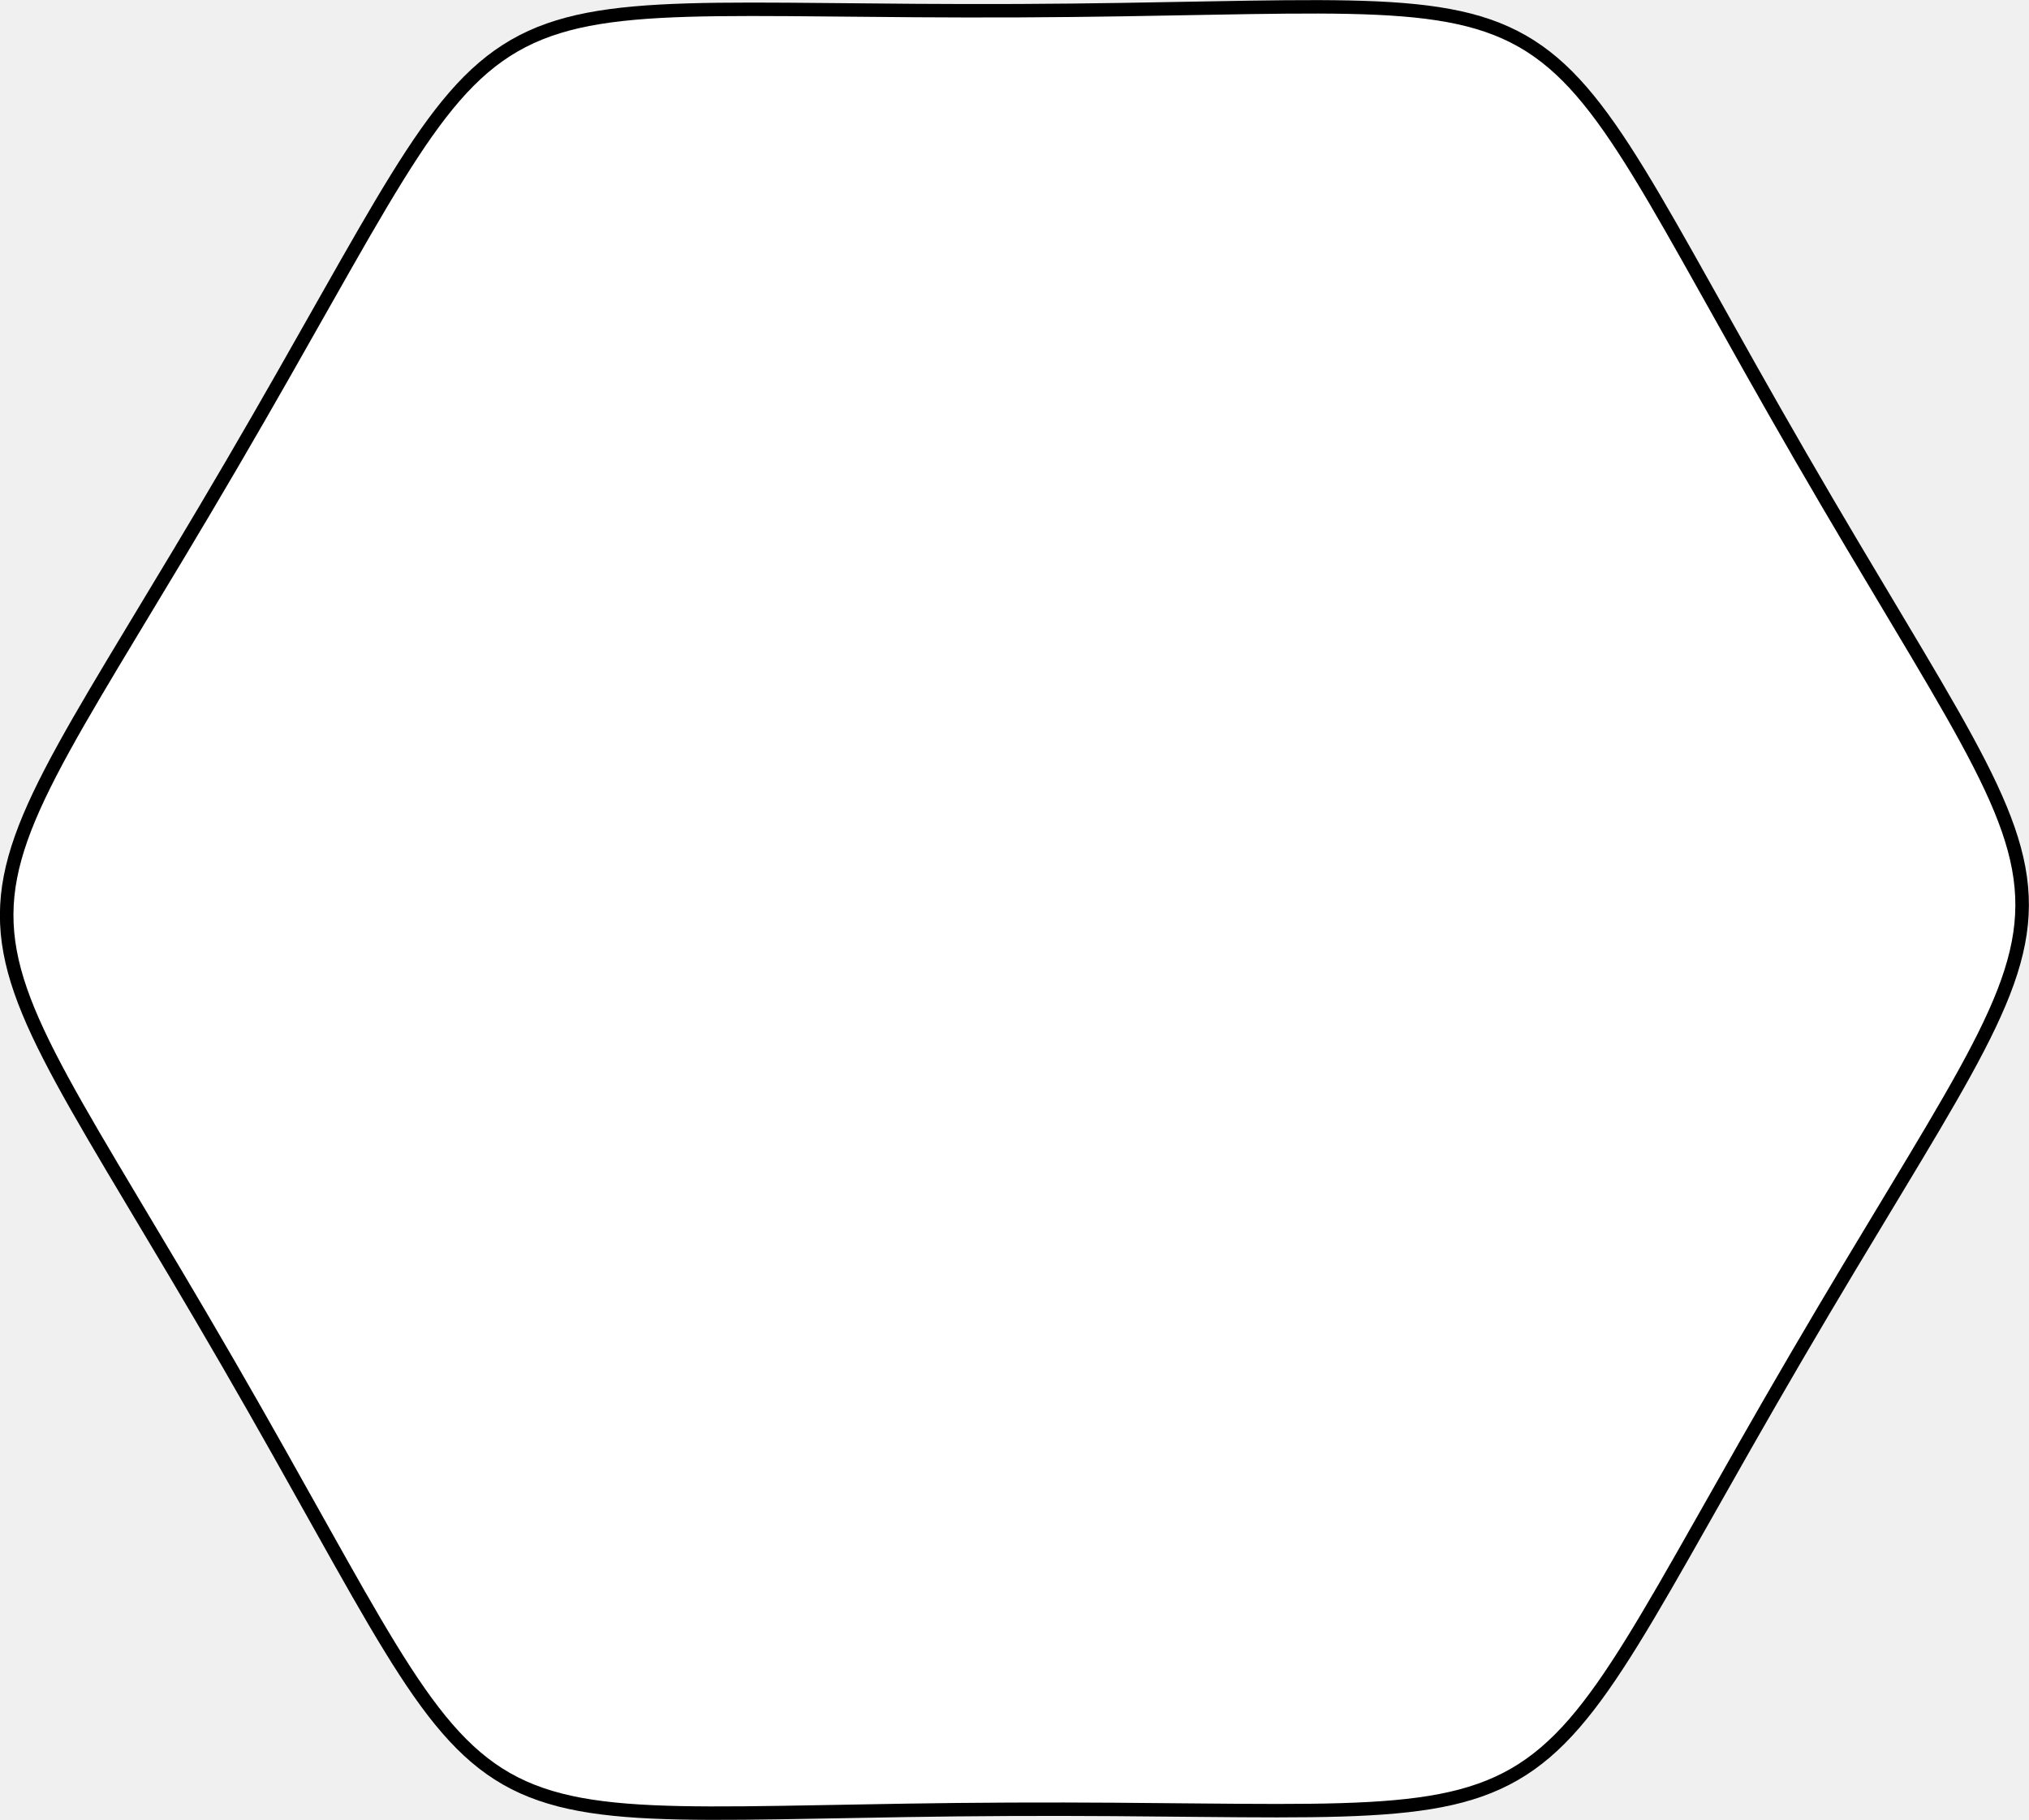
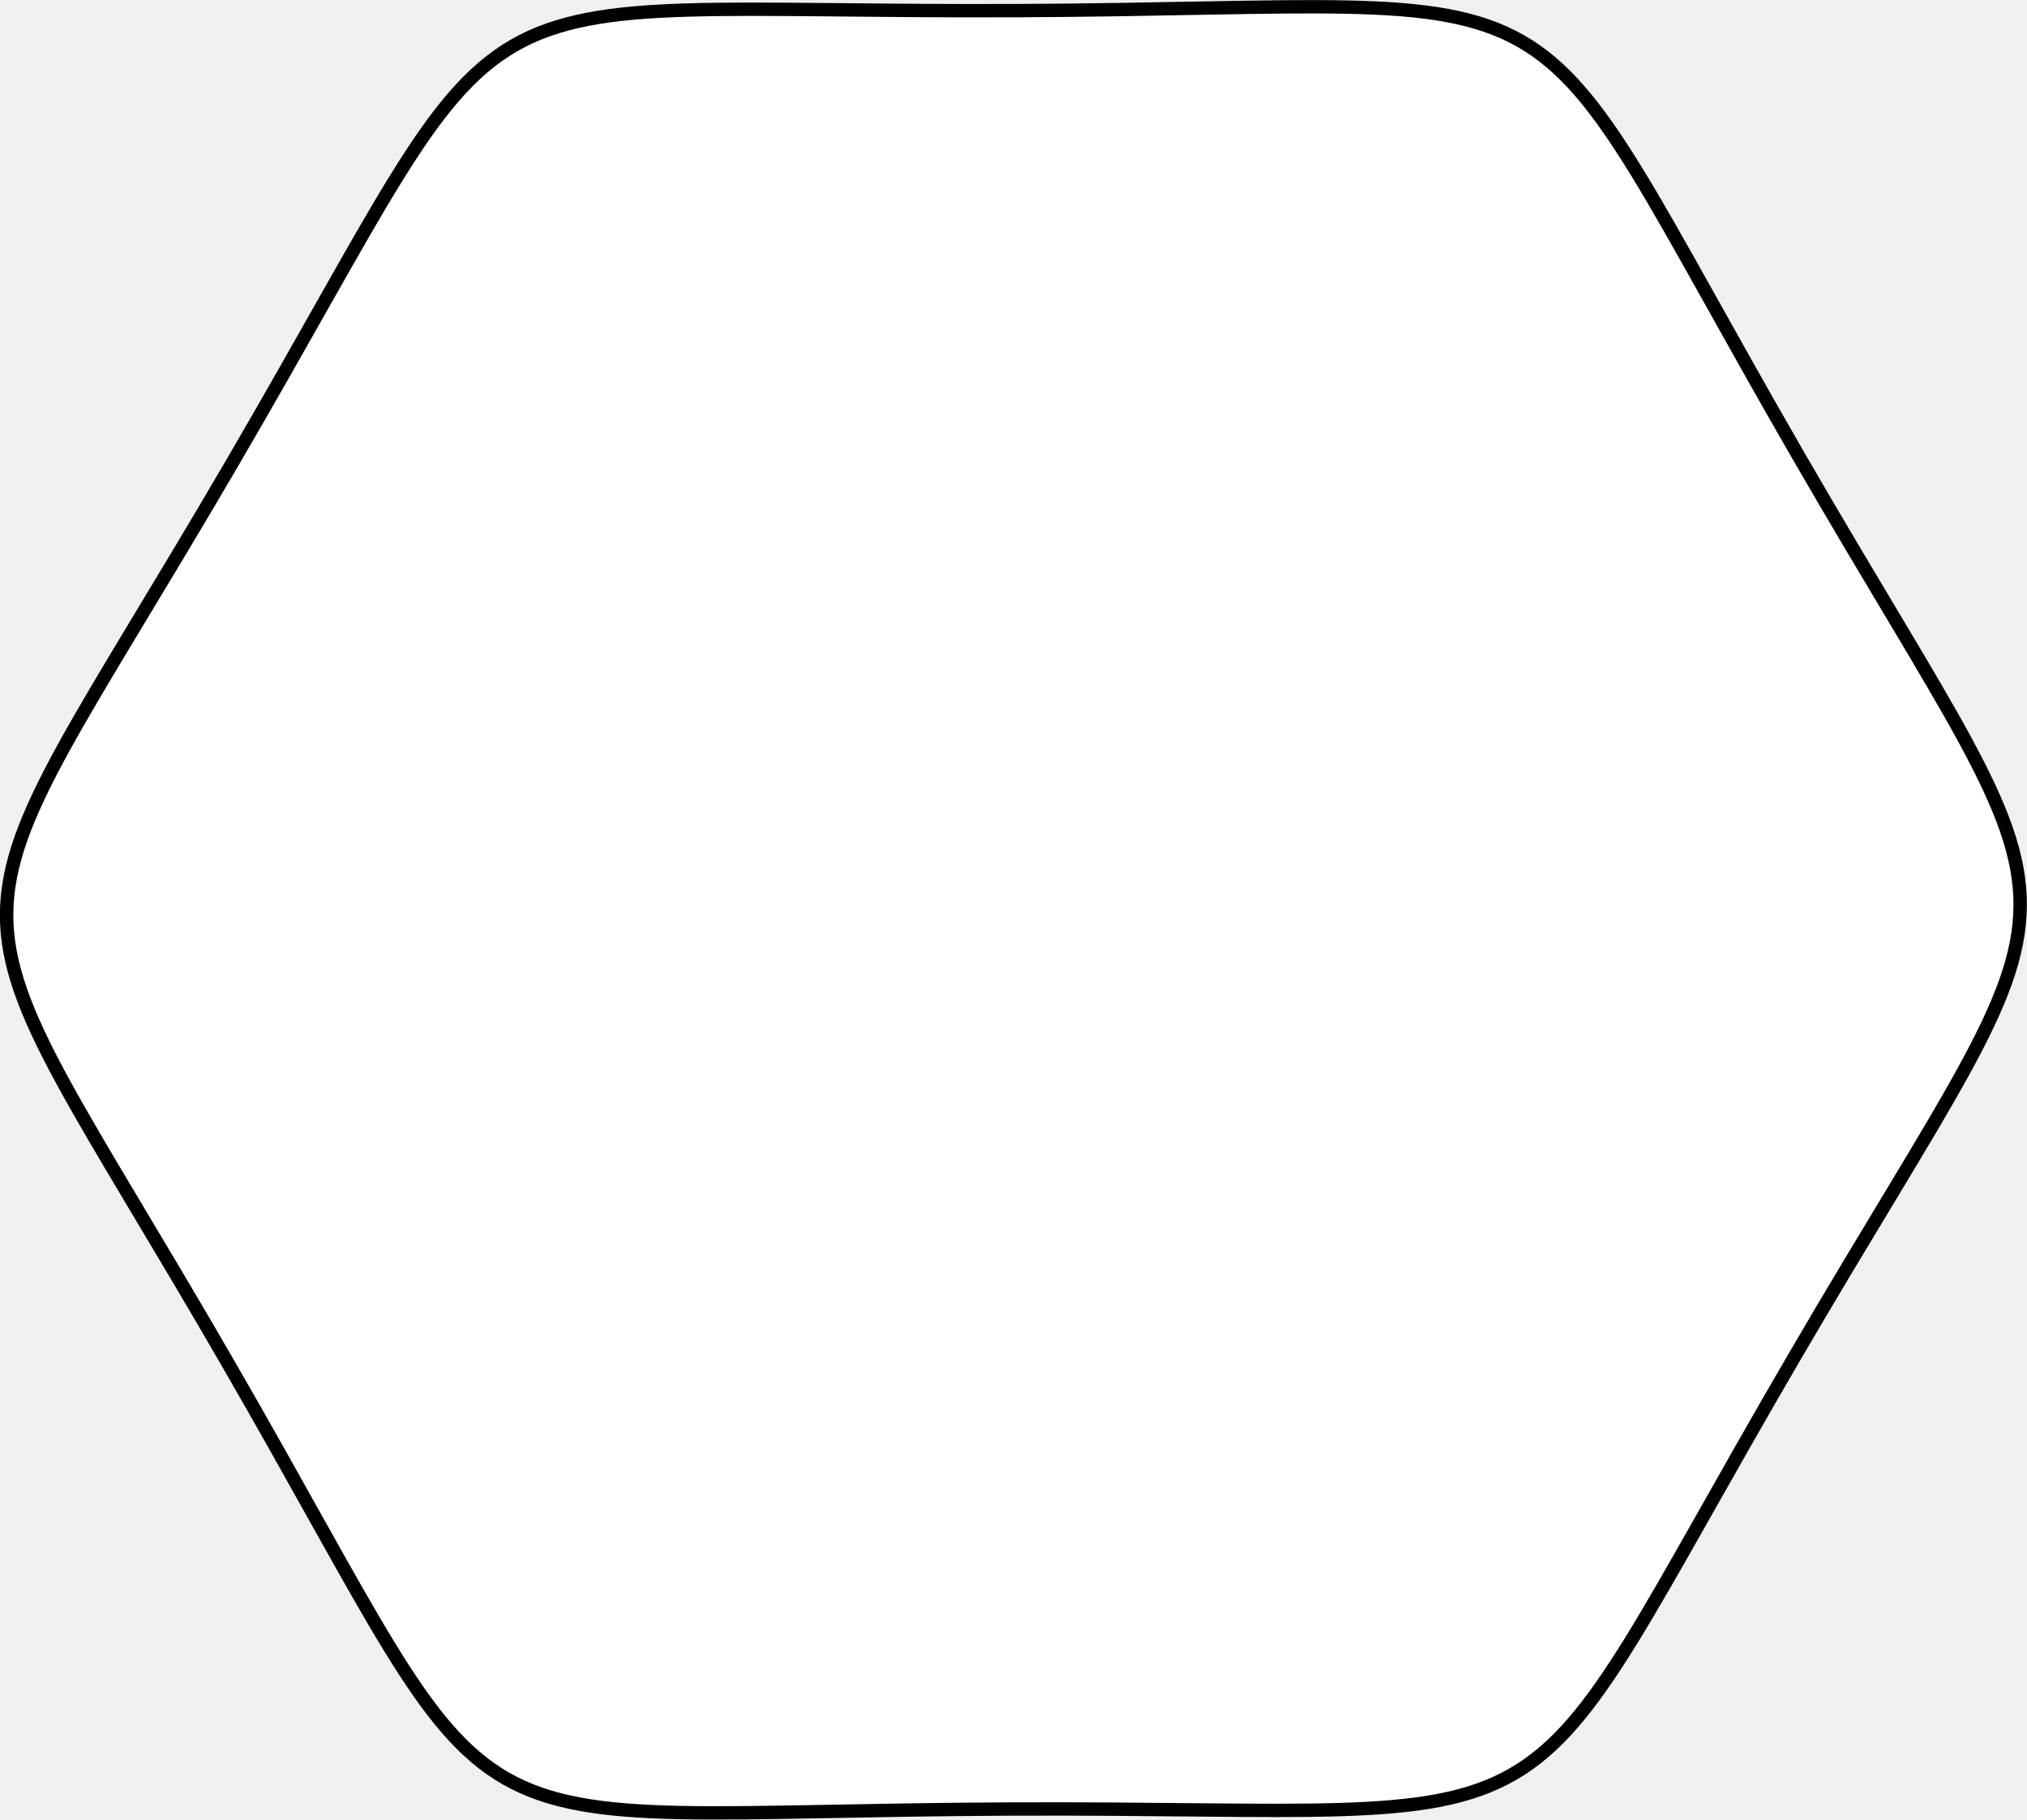
- <svg xmlns="http://www.w3.org/2000/svg" width="79.575mm" height="71.391mm" viewBox="0 0 79.575 71.391" version="1.1" id="svg1718">
+ <svg xmlns="http://www.w3.org/2000/svg" width="160.211mm" height="143.838mm" viewBox="0 0 160.211 143.838" version="1.1" id="svg1718">
  <defs id="defs1712" />
-   <g id="layer1" transform="translate(85.51697,-185.8288)">
-     <path style="opacity:1;vector-effect:none;fill:#ffffff;fill-opacity:1;stroke:#000000;stroke-width:0.164;stroke-linecap:butt;stroke-linejoin:miter;stroke-miterlimit:4;stroke-dasharray:none;stroke-dashoffset:0;stroke-opacity:1;paint-order:markers stroke fill" id="path1035-3-3" d="m 161.564,10.856 c -3.595,0 -2.92,0.39 -4.717,-2.724 -1.798,-3.114 -1.798,-2.334 0,-5.447 1.798,-3.114 1.122,-2.724 4.717,-2.724 3.595,-9e-8 2.92,-0.39 4.717,2.724 1.798,3.114 1.798,2.334 0,5.447 -1.798,3.114 -1.122,2.724 -4.717,2.724 z" transform="matrix(3.261186,-5.581659,5.590298,3.188999,-602.8586,1106.073)" />
+   <g id="layer1" transform="translate(86.04756,-113.9099)">
+     <path style="opacity:1;vector-effect:none;fill:#ffffff;fill-opacity:1;stroke:#000000;stroke-width:0.163;stroke-linecap:butt;stroke-linejoin:miter;stroke-miterlimit:4;stroke-dasharray:none;stroke-dashoffset:0;stroke-opacity:1;paint-order:markers stroke fill" id="path1035-3-3" d="m 161.564,10.856 c -3.595,0 -2.92,0.39 -4.717,-2.724 -1.798,-3.114 -1.798,-2.334 0,-5.447 1.798,-3.114 1.122,-2.724 4.717,-2.724 3.595,-9e-8 2.92,-0.39 4.717,2.724 1.798,3.114 1.798,2.334 0,5.447 -1.798,3.114 -1.122,2.724 -4.717,2.724 z" transform="matrix(6.566481,-11.24704,11.25621,6.42583,-1127.736,1968.193)" />
  </g>
</svg>
